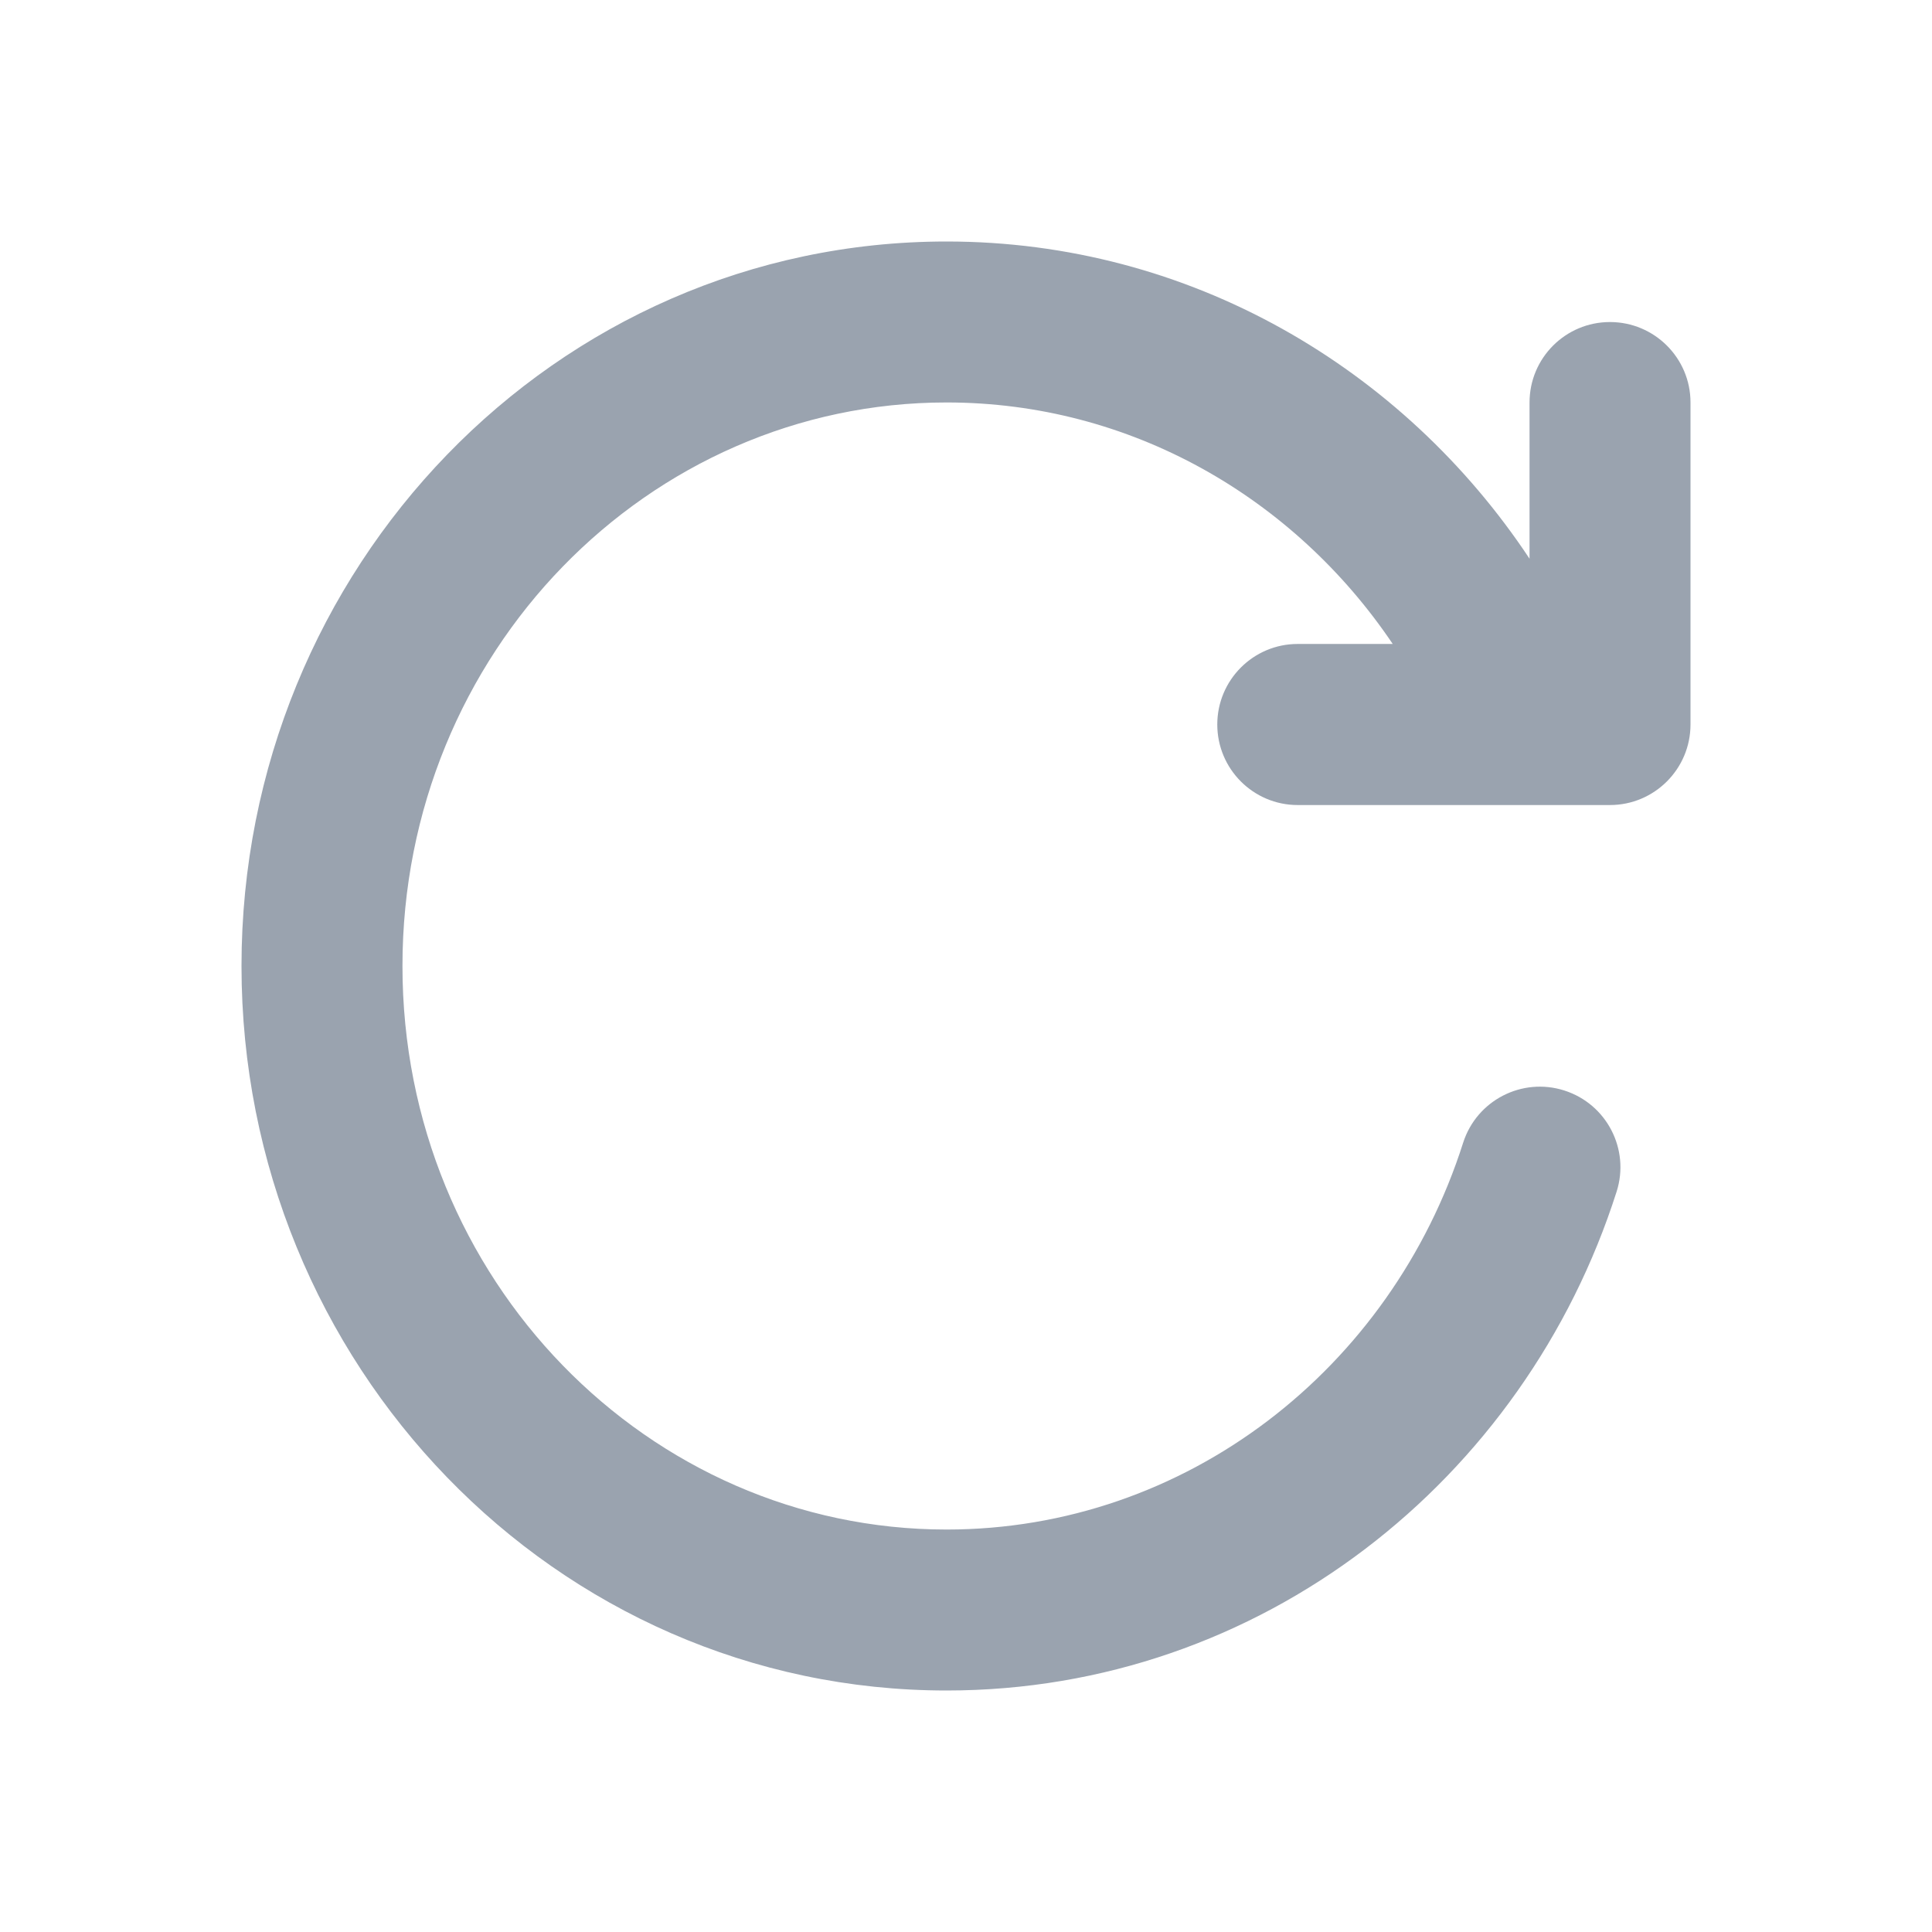
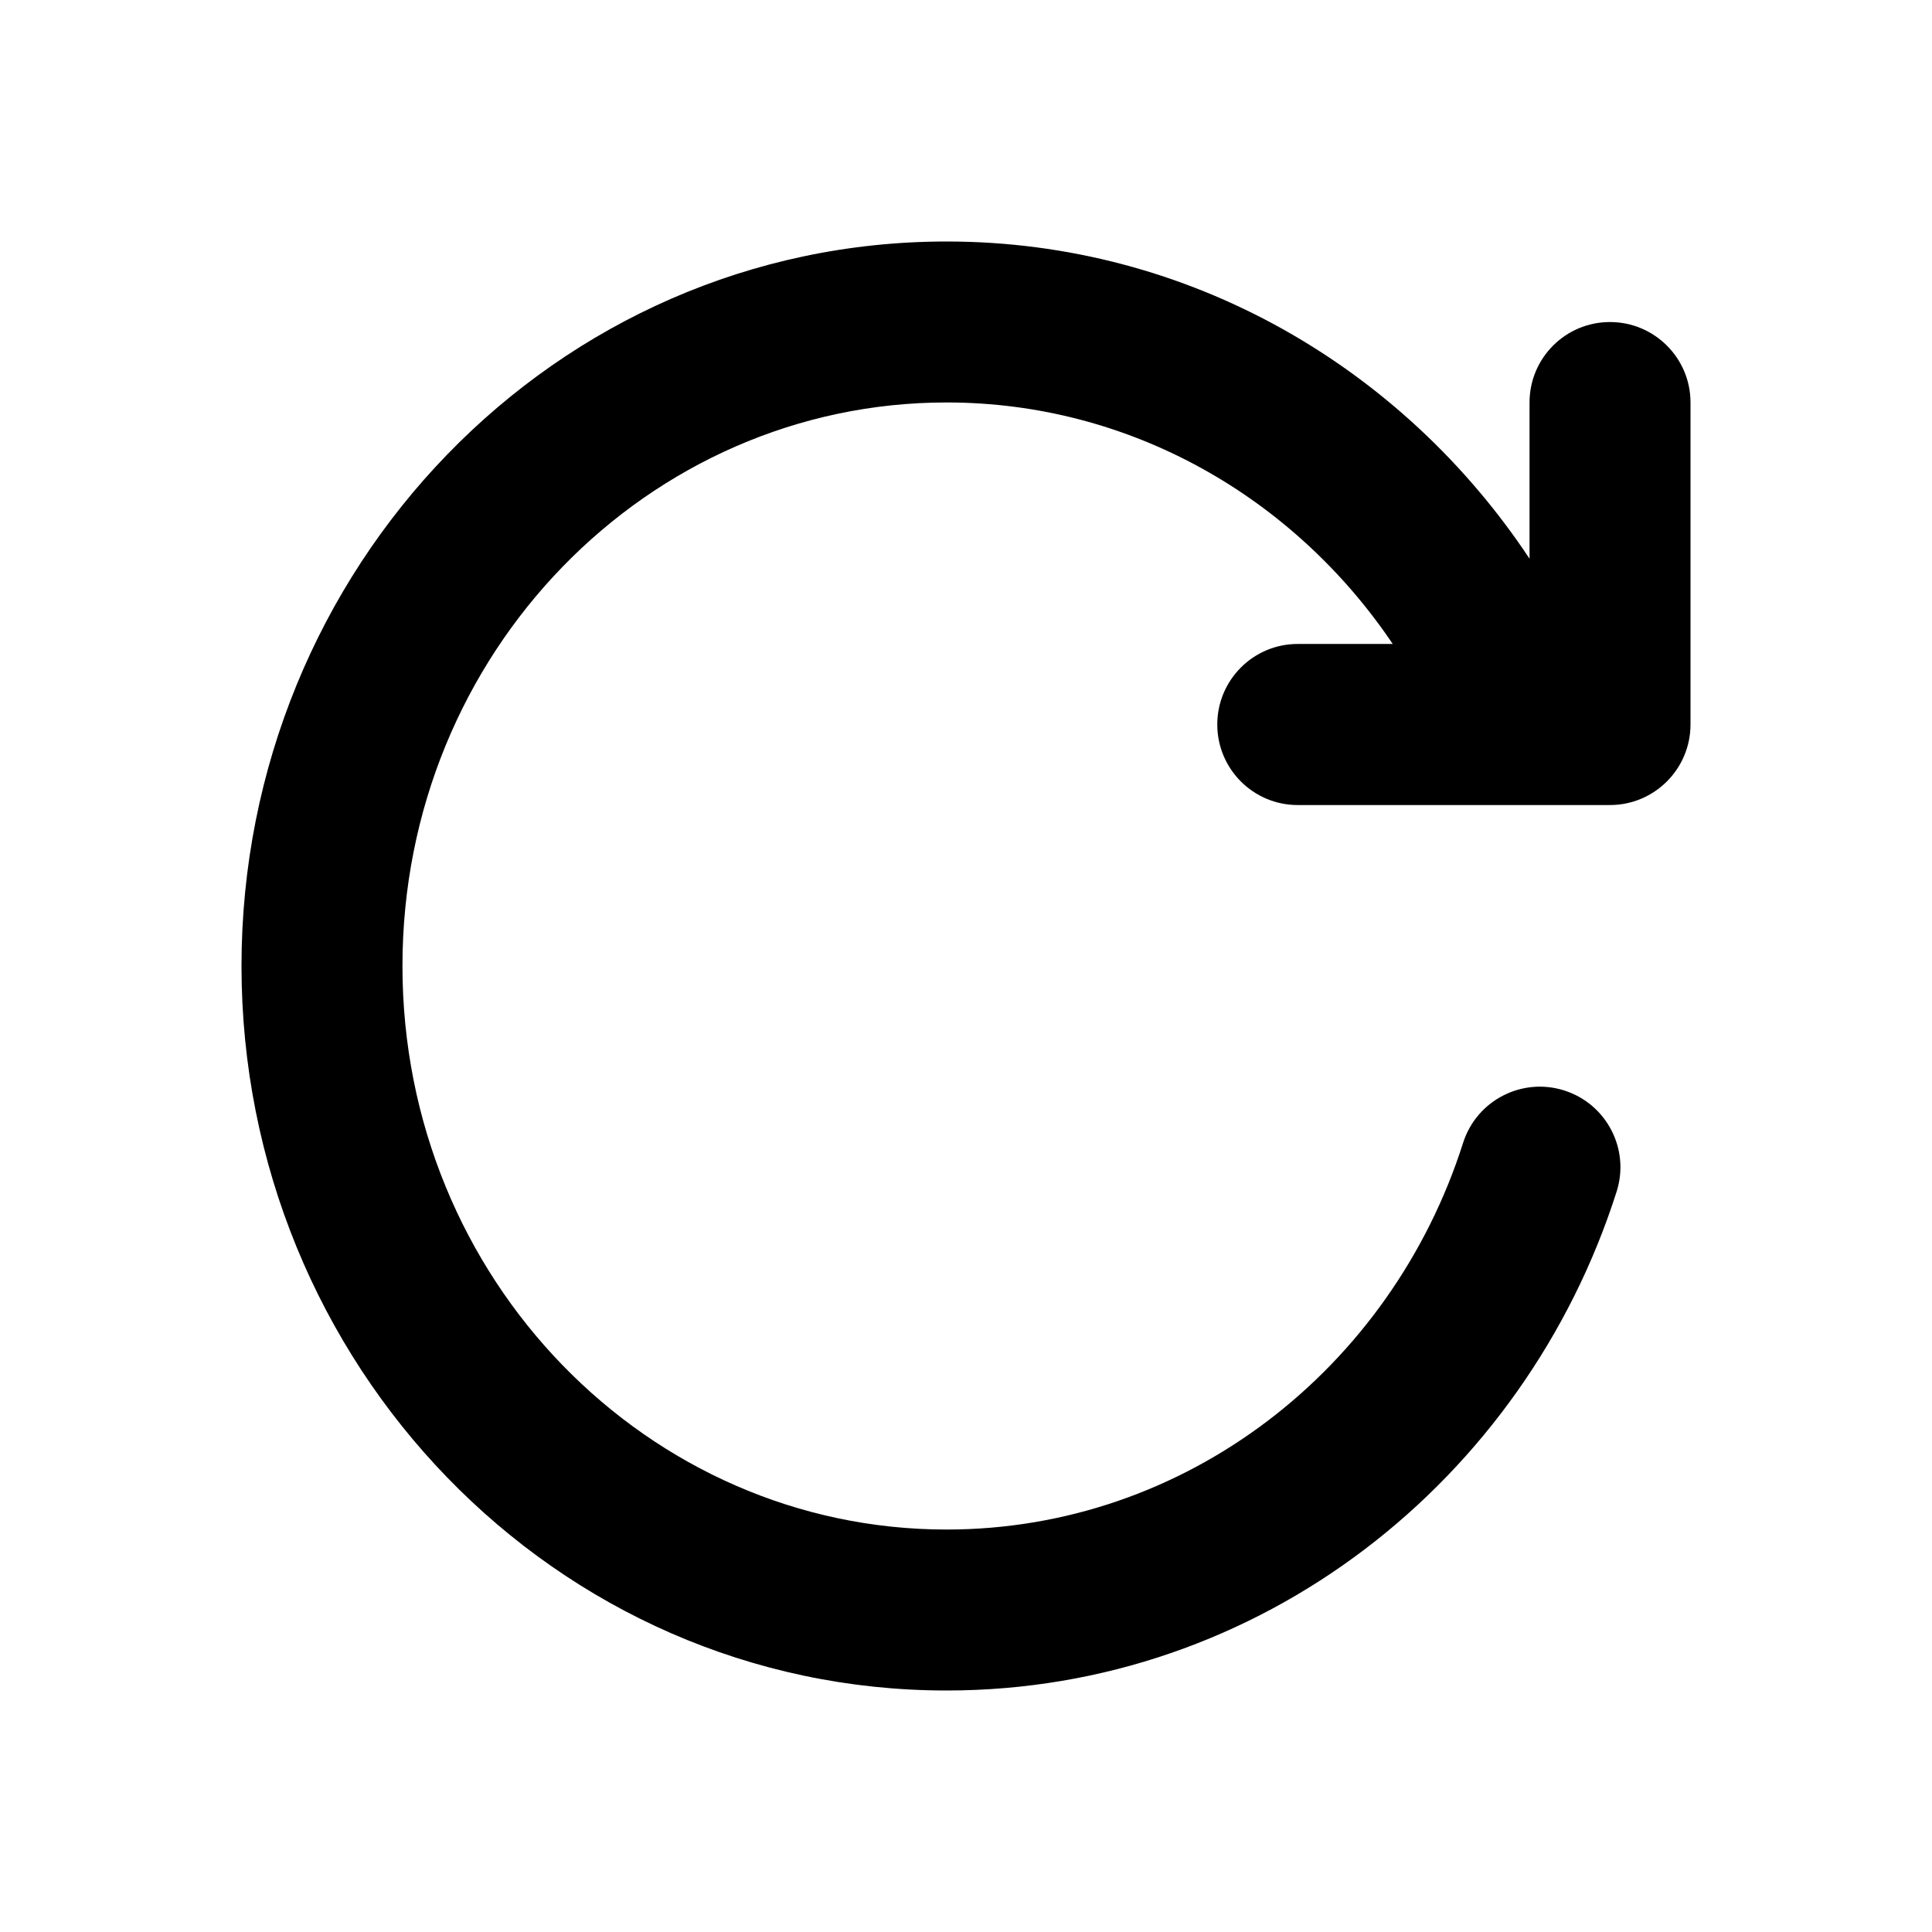
<svg xmlns="http://www.w3.org/2000/svg" width="16" height="16" viewBox="0 0 16 16" fill="none">
-   <path d="M3.333 8C3.333 5.403 5.37 3.333 7.839 3.333C9.362 3.333 10.716 4.119 11.534 5.333H10.747C10.379 5.333 10.081 5.632 10.081 6C10.081 6.368 10.379 6.667 10.747 6.667H13.333C13.701 6.667 14 6.368 14 6V3.333C14 2.965 13.701 2.667 13.333 2.667C12.965 2.667 12.667 2.965 12.667 3.333V4.627C11.62 3.048 9.853 2 7.839 2C4.595 2 2 4.706 2 8C2 11.294 4.595 14 7.839 14C10.44 14 12.627 12.256 13.388 9.869C13.5 9.518 13.306 9.143 12.955 9.031C12.604 8.919 12.229 9.113 12.117 9.464C11.521 11.336 9.821 12.667 7.839 12.667C5.37 12.667 3.333 10.597 3.333 8Z" fill="#9AA3AF" />
+   <path d="M3.333 8C3.333 5.403 5.37 3.333 7.839 3.333C9.362 3.333 10.716 4.119 11.534 5.333H10.747C10.379 5.333 10.081 5.632 10.081 6C10.081 6.368 10.379 6.667 10.747 6.667H13.333C13.701 6.667 14 6.368 14 6V3.333C14 2.965 13.701 2.667 13.333 2.667C12.965 2.667 12.667 2.965 12.667 3.333V4.627C11.62 3.048 9.853 2 7.839 2C4.595 2 2 4.706 2 8C2 11.294 4.595 14 7.839 14C10.44 14 12.627 12.256 13.388 9.869C13.5 9.518 13.306 9.143 12.955 9.031C12.604 8.919 12.229 9.113 12.117 9.464C11.521 11.336 9.821 12.667 7.839 12.667C5.37 12.667 3.333 10.597 3.333 8Z" fill="currentColor" />
</svg>
